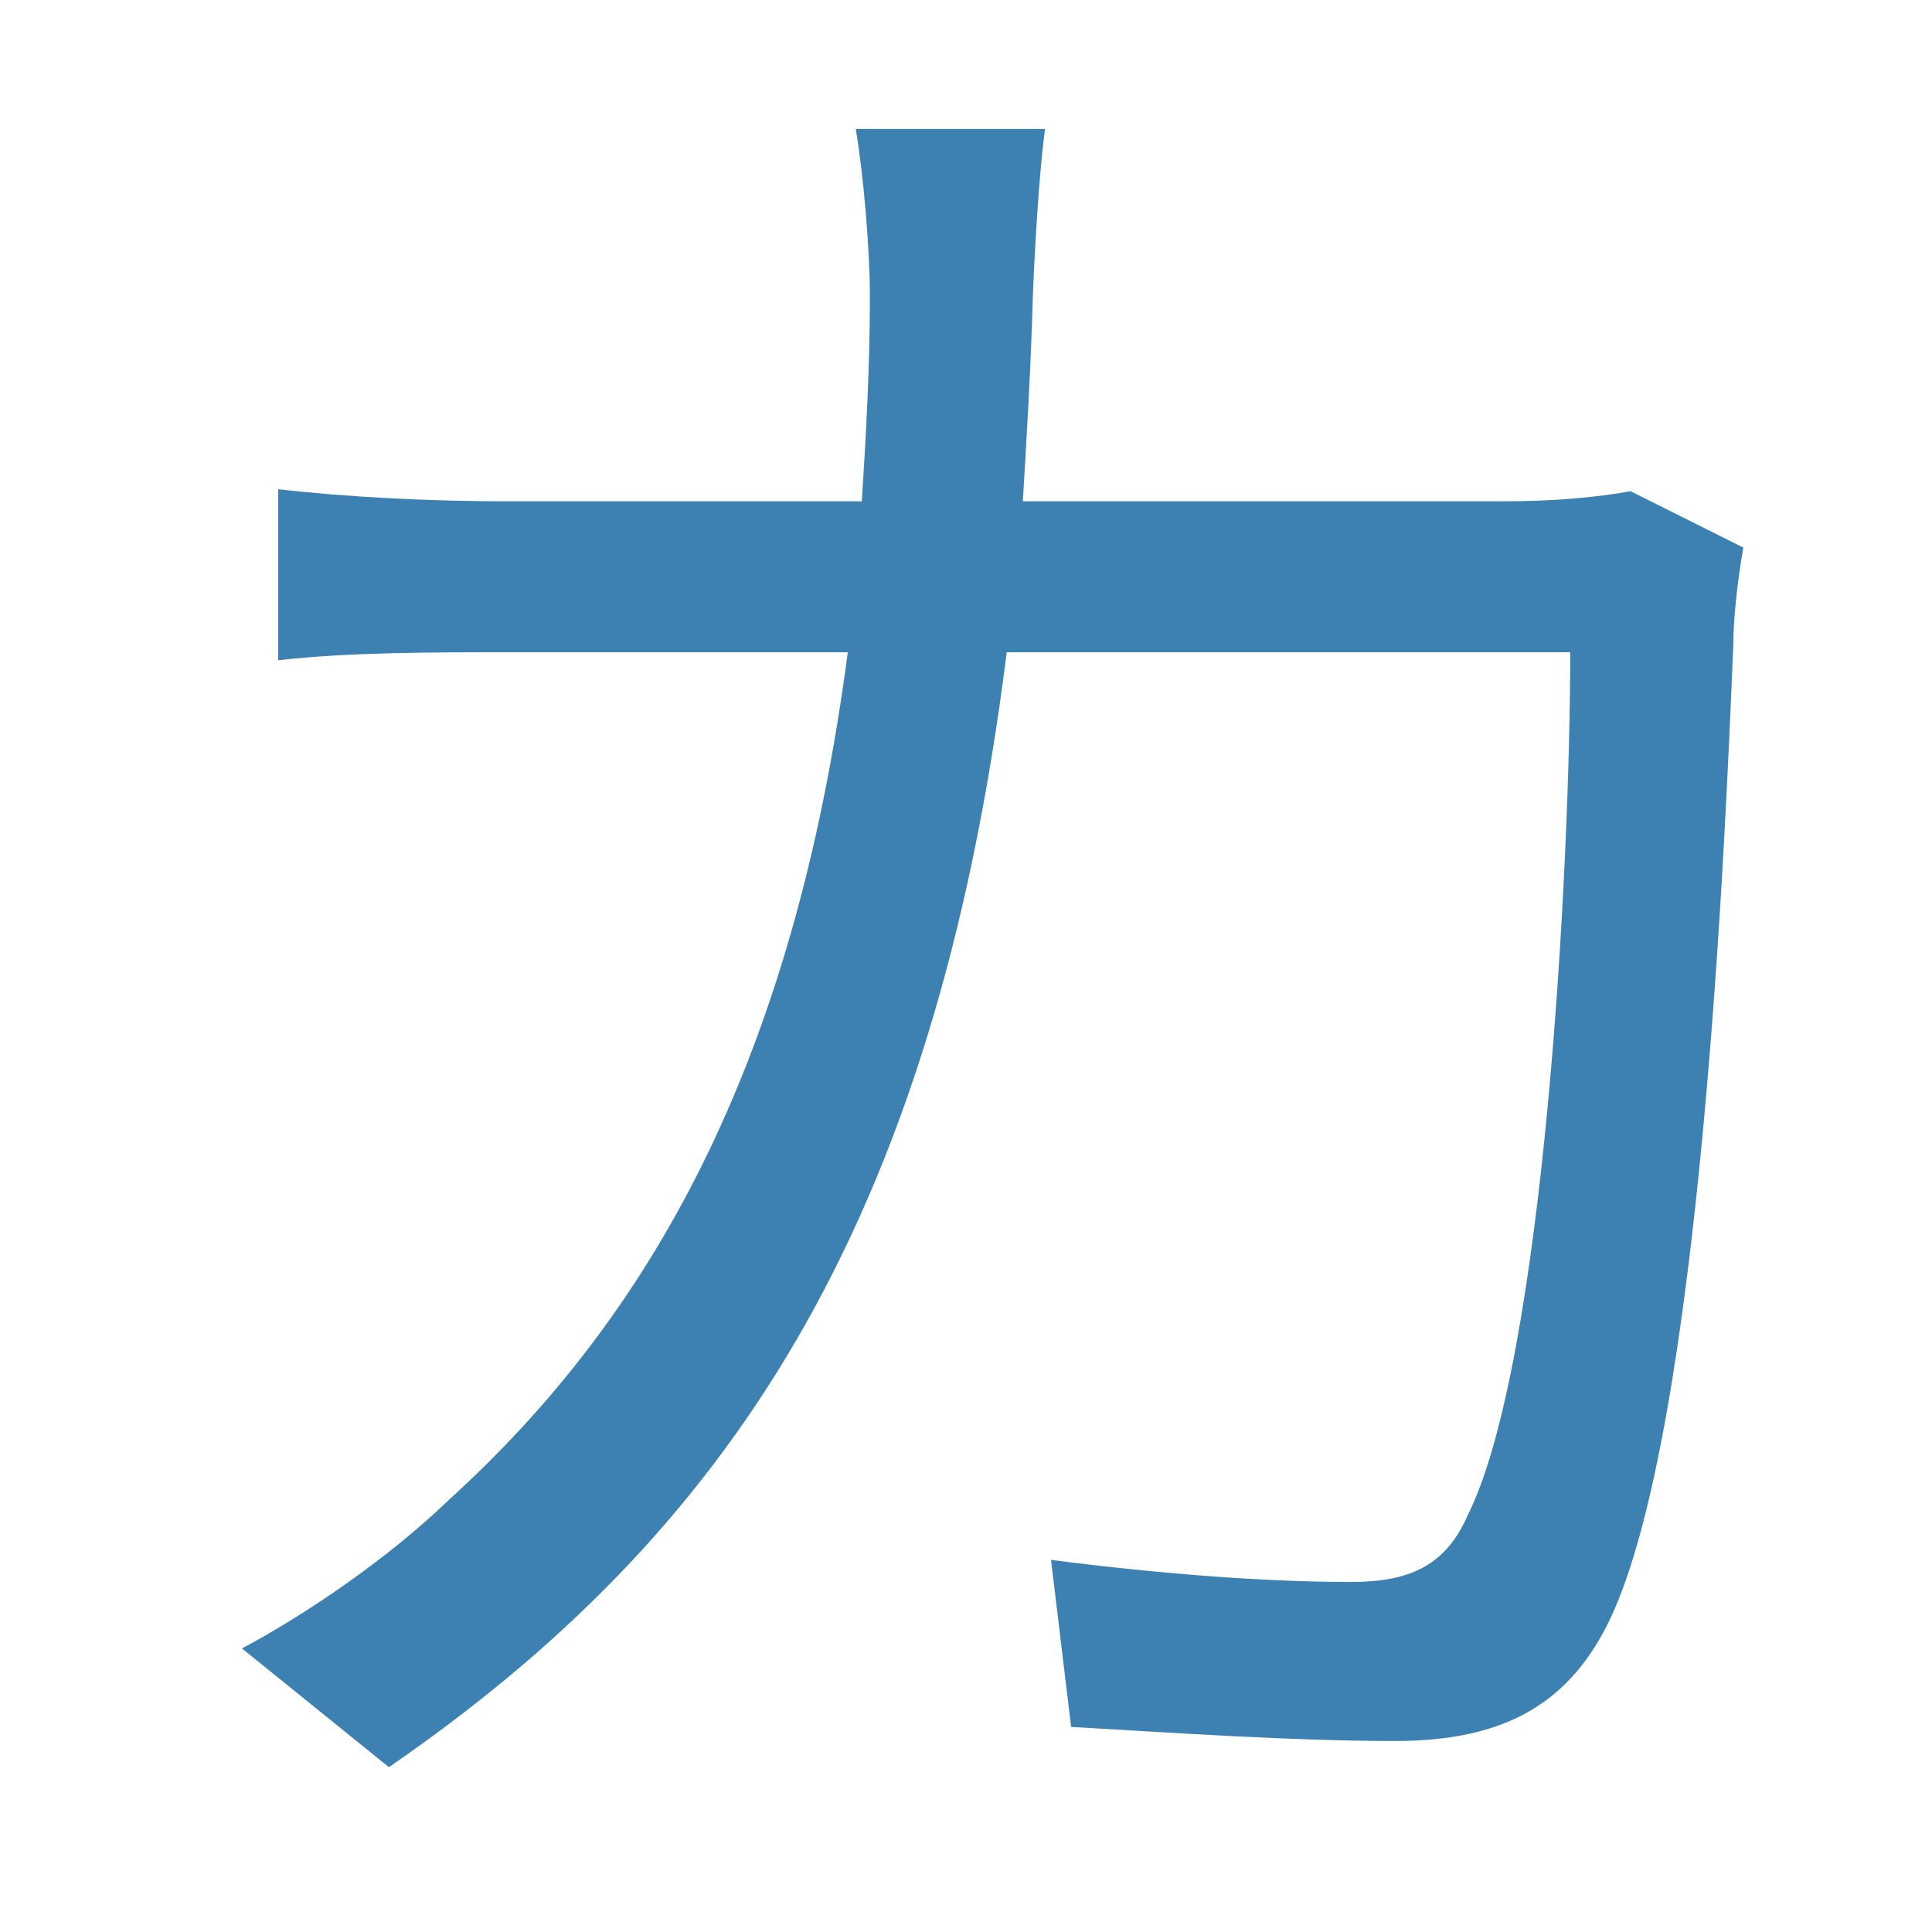
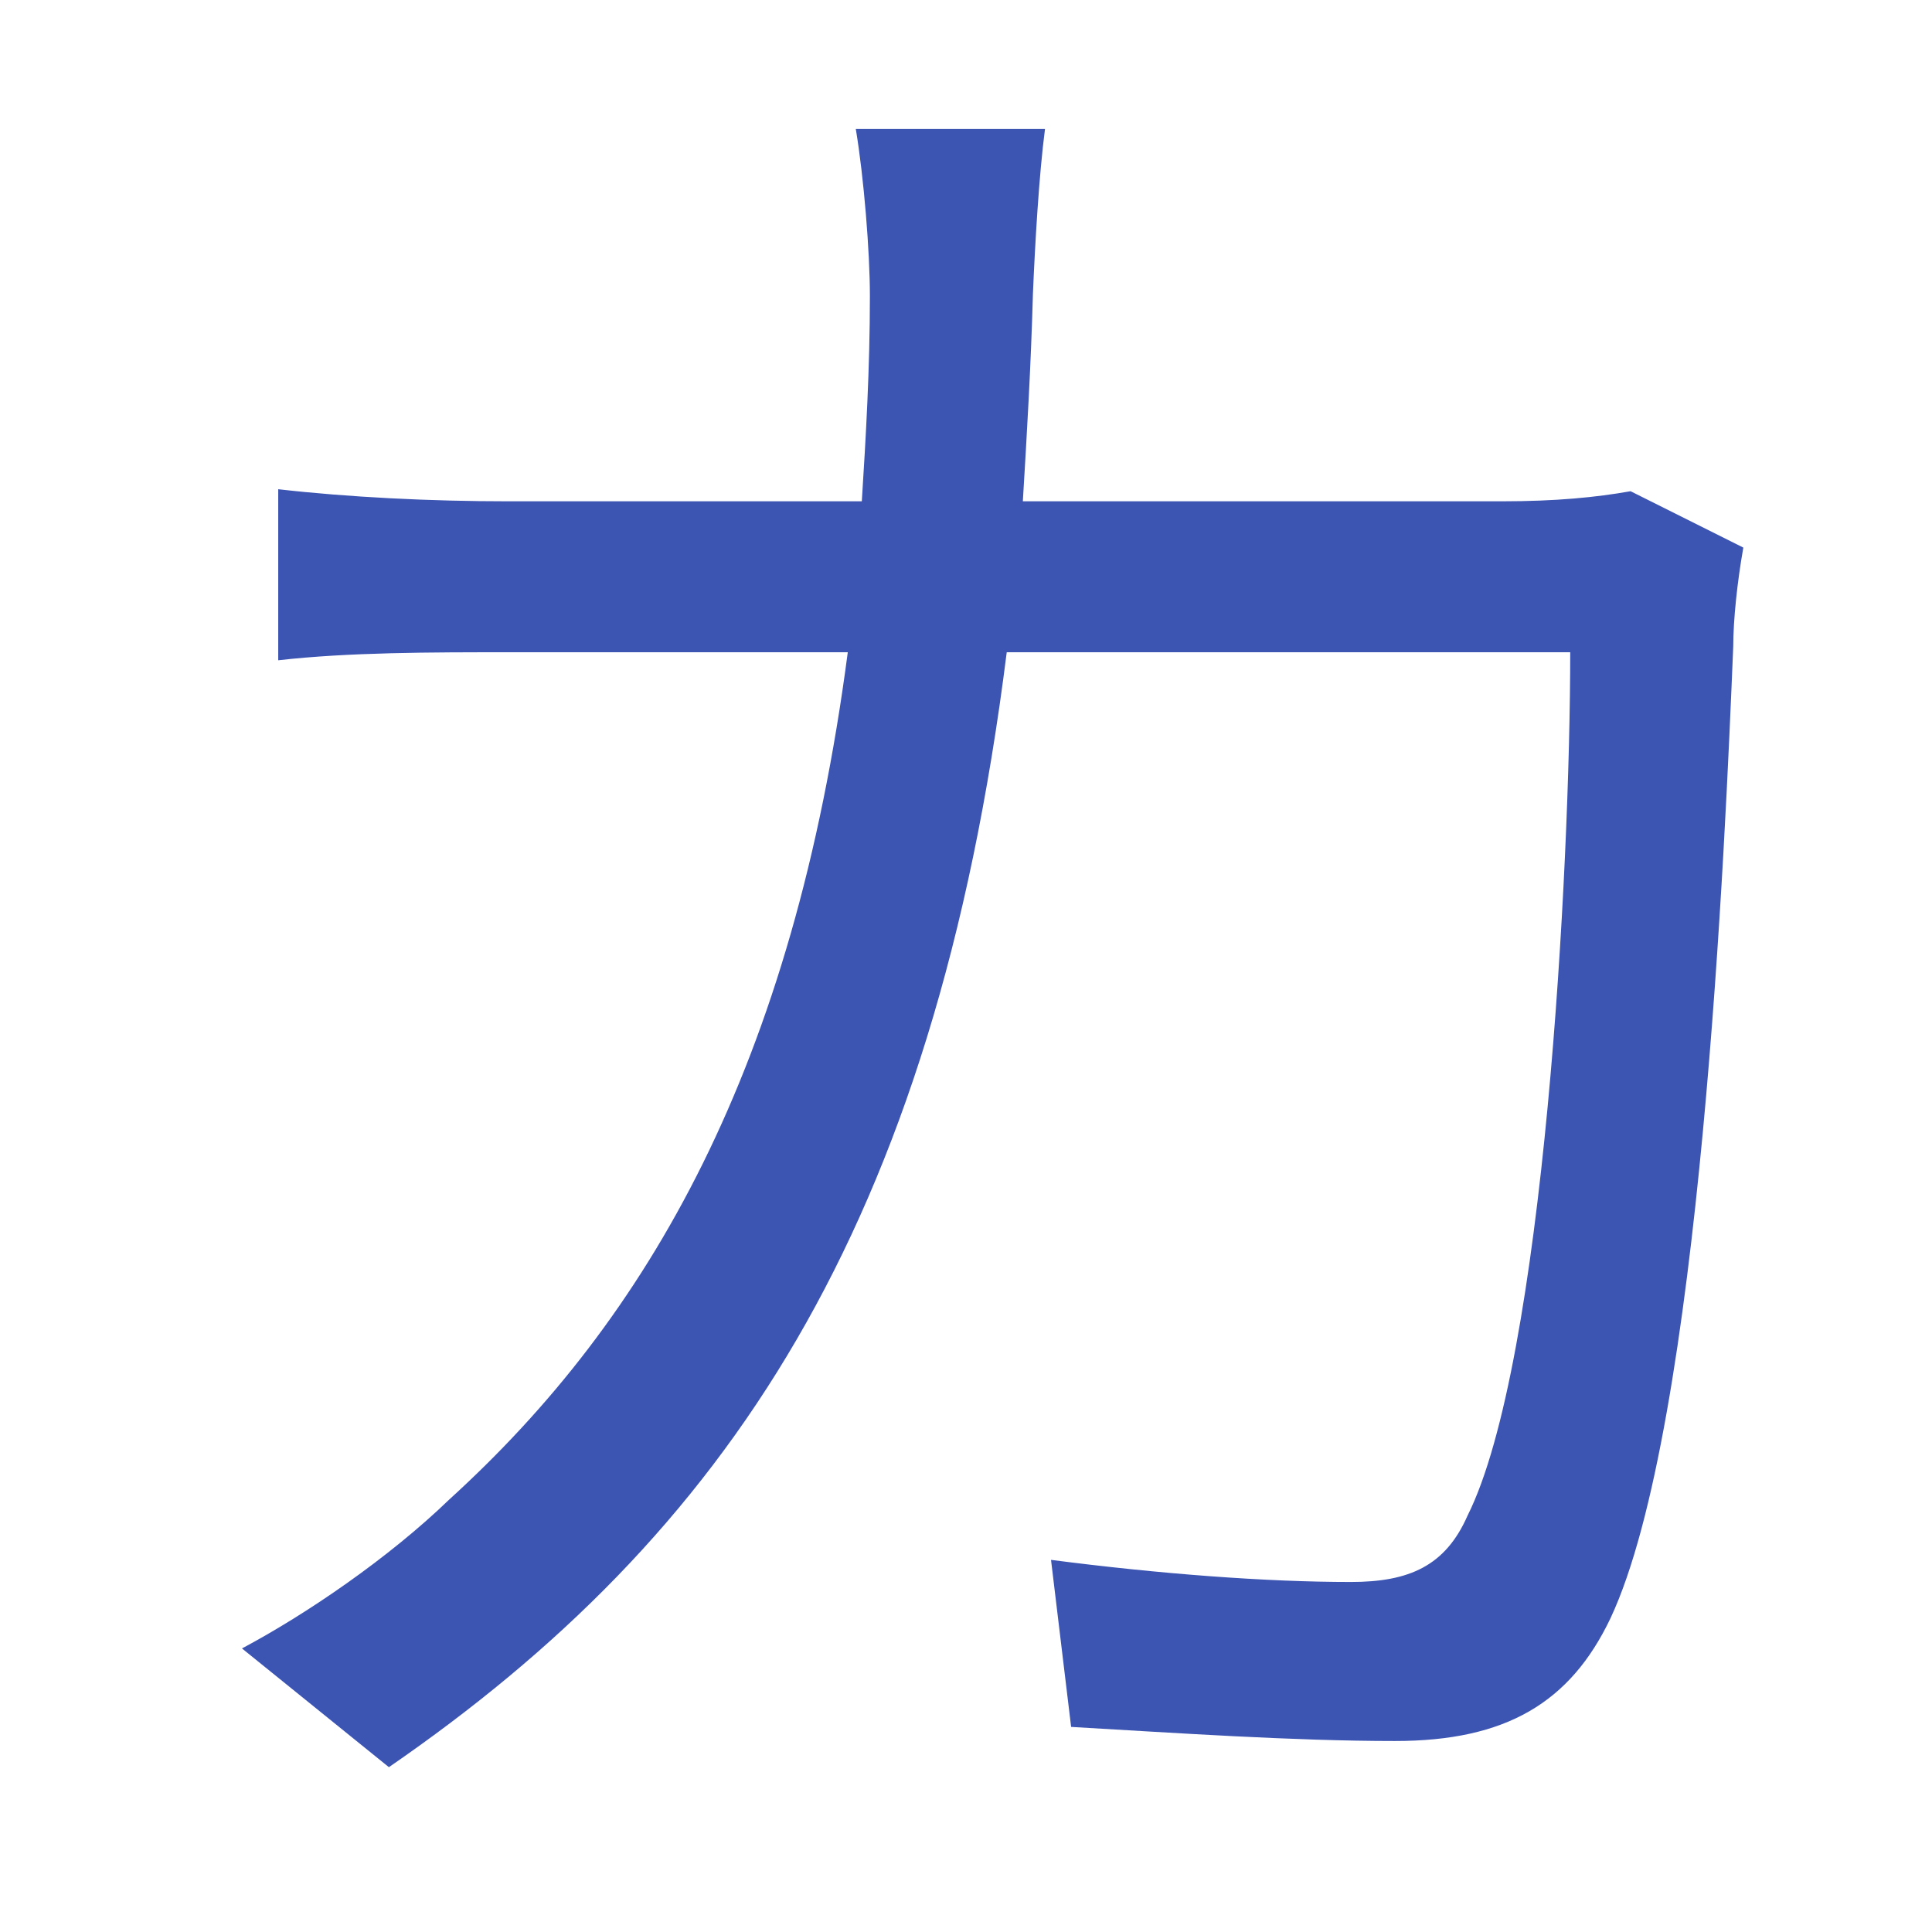
<svg xmlns="http://www.w3.org/2000/svg" version="1.1" viewBox="0 0 512 512" enable-background="new 0 0 512 512" width="512px" height="512px" id="svg22">
  <defs id="defs26" />
-   <text xml:space="preserve" style="font-style:normal;font-variant:normal;font-weight:normal;font-stretch:normal;font-size:533.333px;line-height:1.25;font-family:'Lucida Bright';-inkscape-font-specification:'Lucida Bright';letter-spacing:0px;word-spacing:0px;opacity:1;fill:#3c81b2;fill-opacity:1;stroke:none;" x="6" y="453.917" id="text4489">
-     <tspan id="tspan4487" x="6" y="453.917" style="font-style:normal;font-variant:normal;font-weight:normal;font-stretch:normal;font-size:533.333px;font-family:'Lucida Bright';-inkscape-font-specification:'Lucida Bright';fill:#3c81b2;fill-opacity:1;">カ</tspan>
+   <text xml:space="preserve" style="font-style:normal;font-variant:normal;font-weight:normal;font-stretch:normal;font-size:533.333px;line-height:1.25;font-family:'Lucida Bright';-inkscape-font-specification:'Lucida Bright';letter-spacing:0px;word-spacing:0px;opacity:1;fill:#3c54b2;fill-opacity:1;stroke:none;" x="6" y="453.917" id="text4489">
+     <tspan id="tspan4487" x="6" y="453.917" style="font-style:normal;font-variant:normal;font-weight:normal;font-stretch:normal;font-size:533.333px;font-family:'Lucida Bright';-inkscape-font-specification:'Lucida Bright';fill:#3c54b2;fill-opacity:1;">カ</tspan>
  </text>
</svg>
